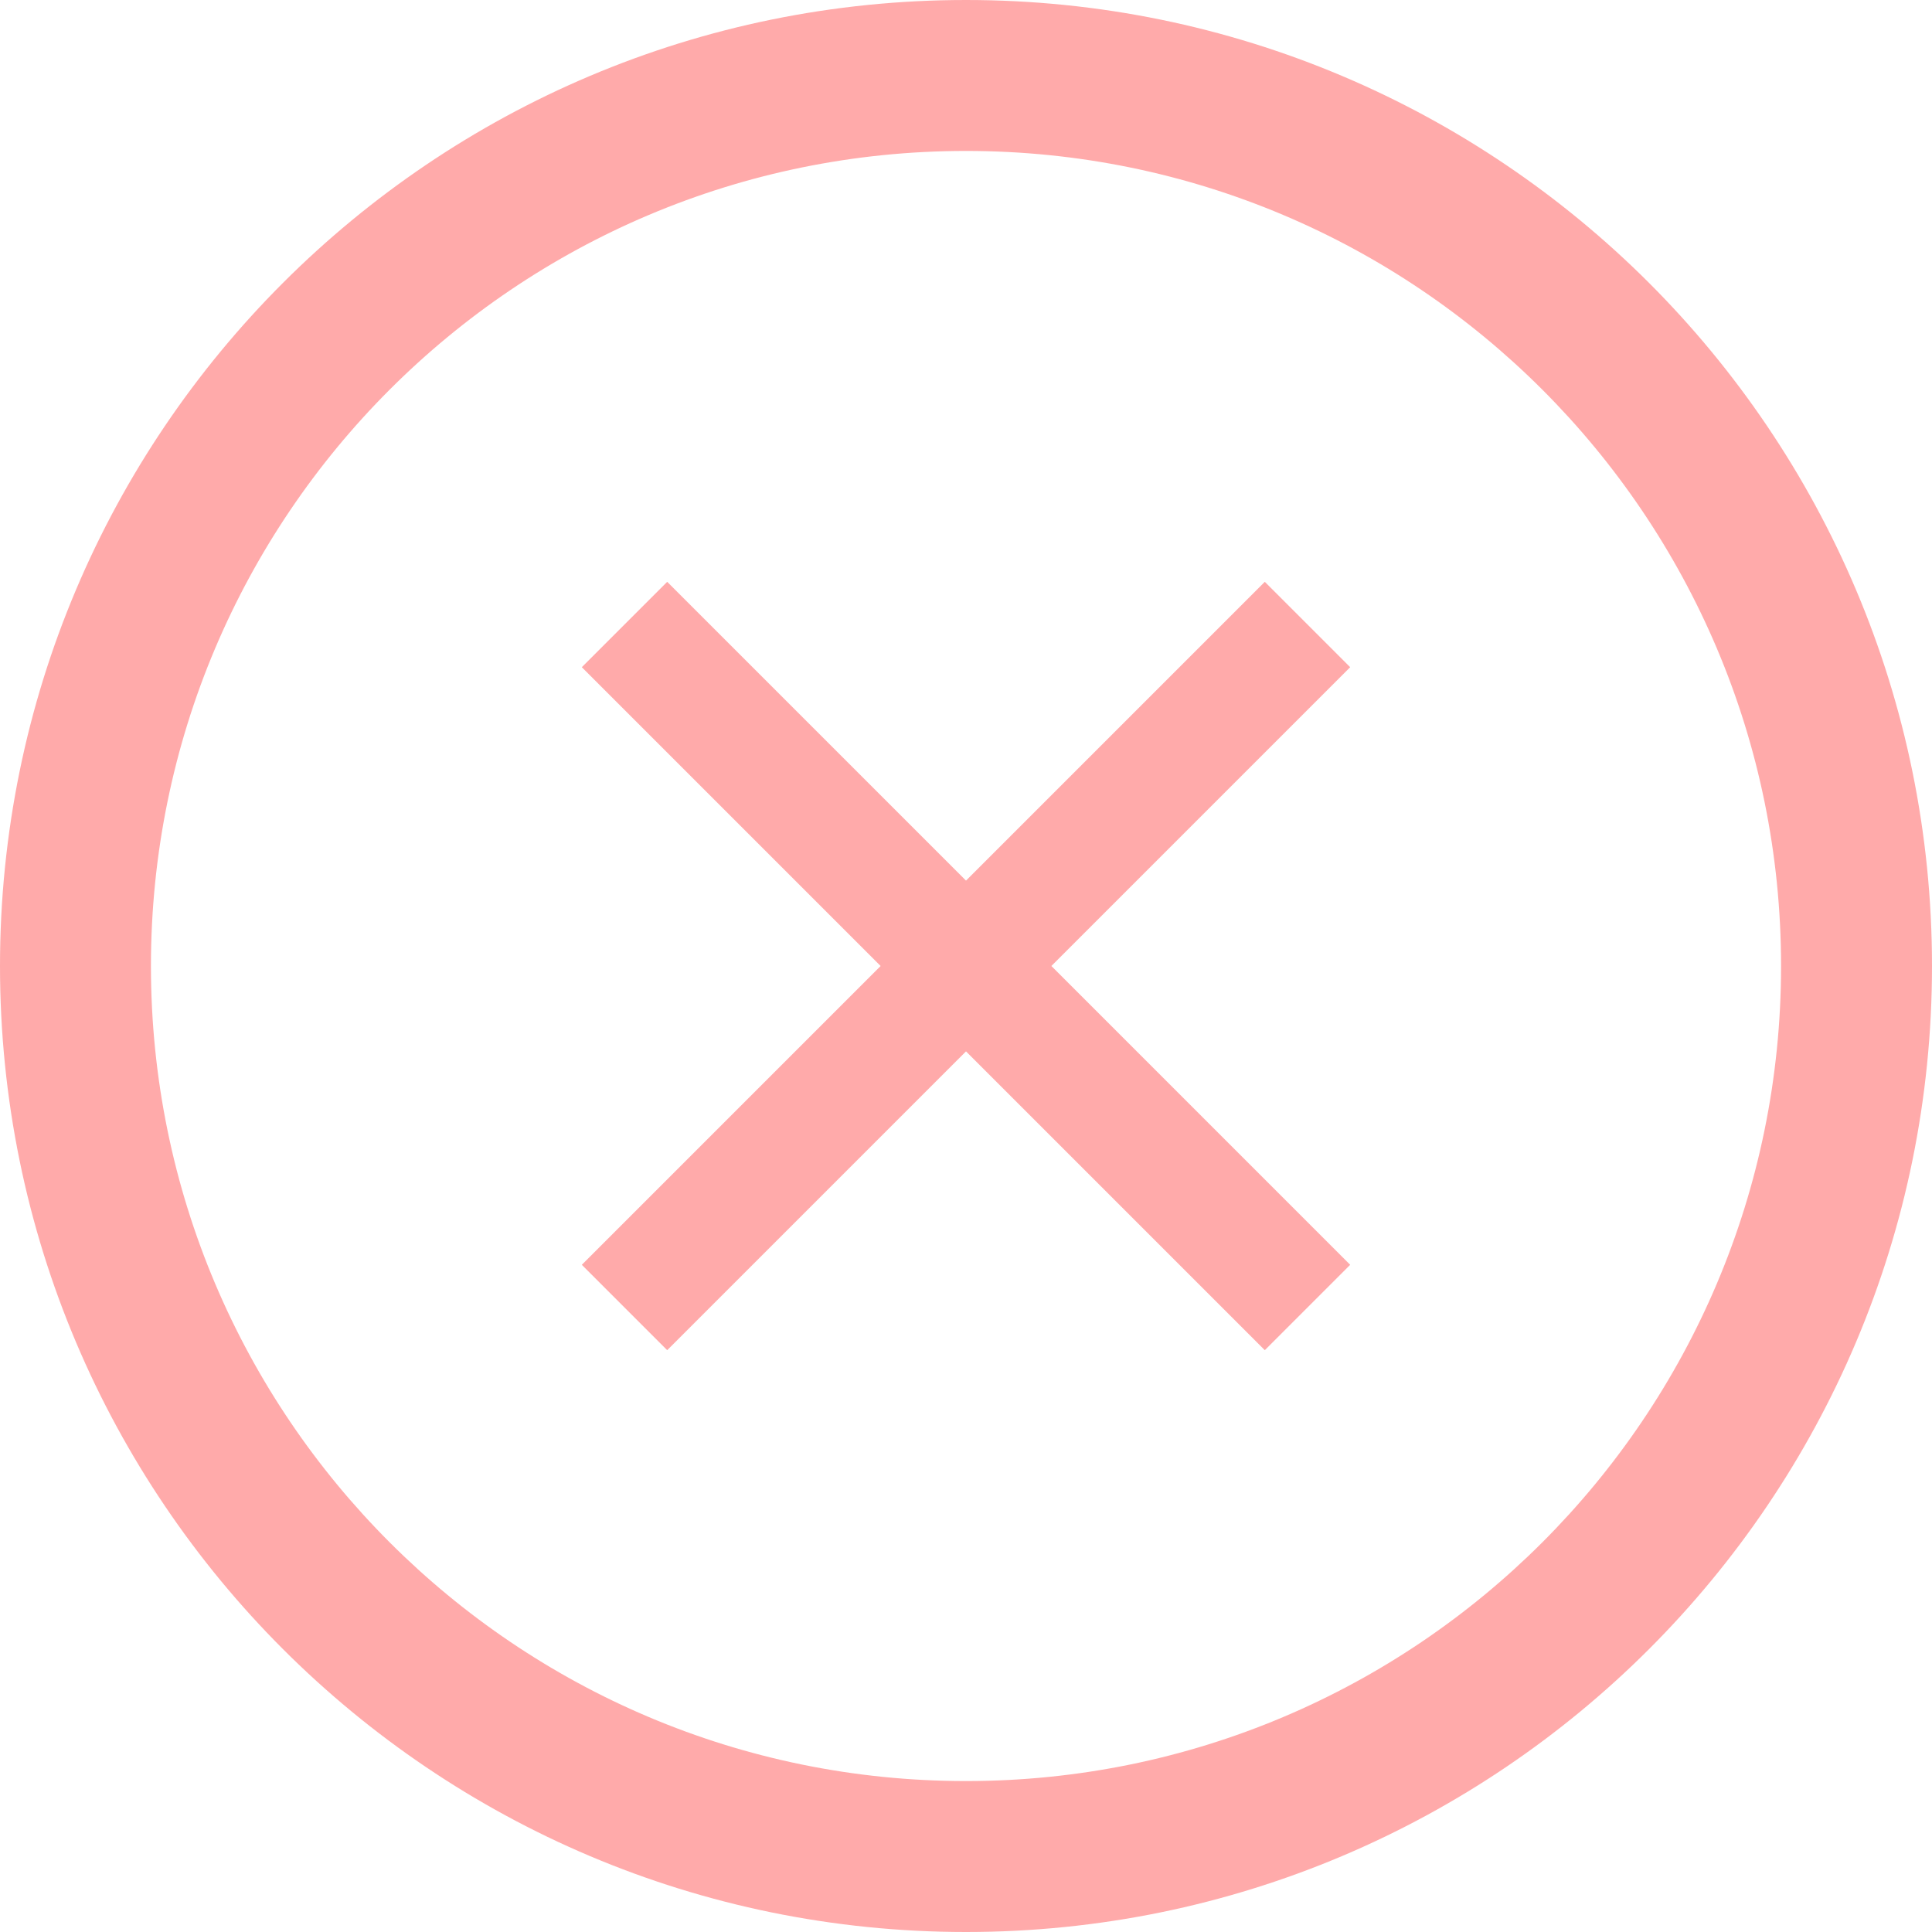
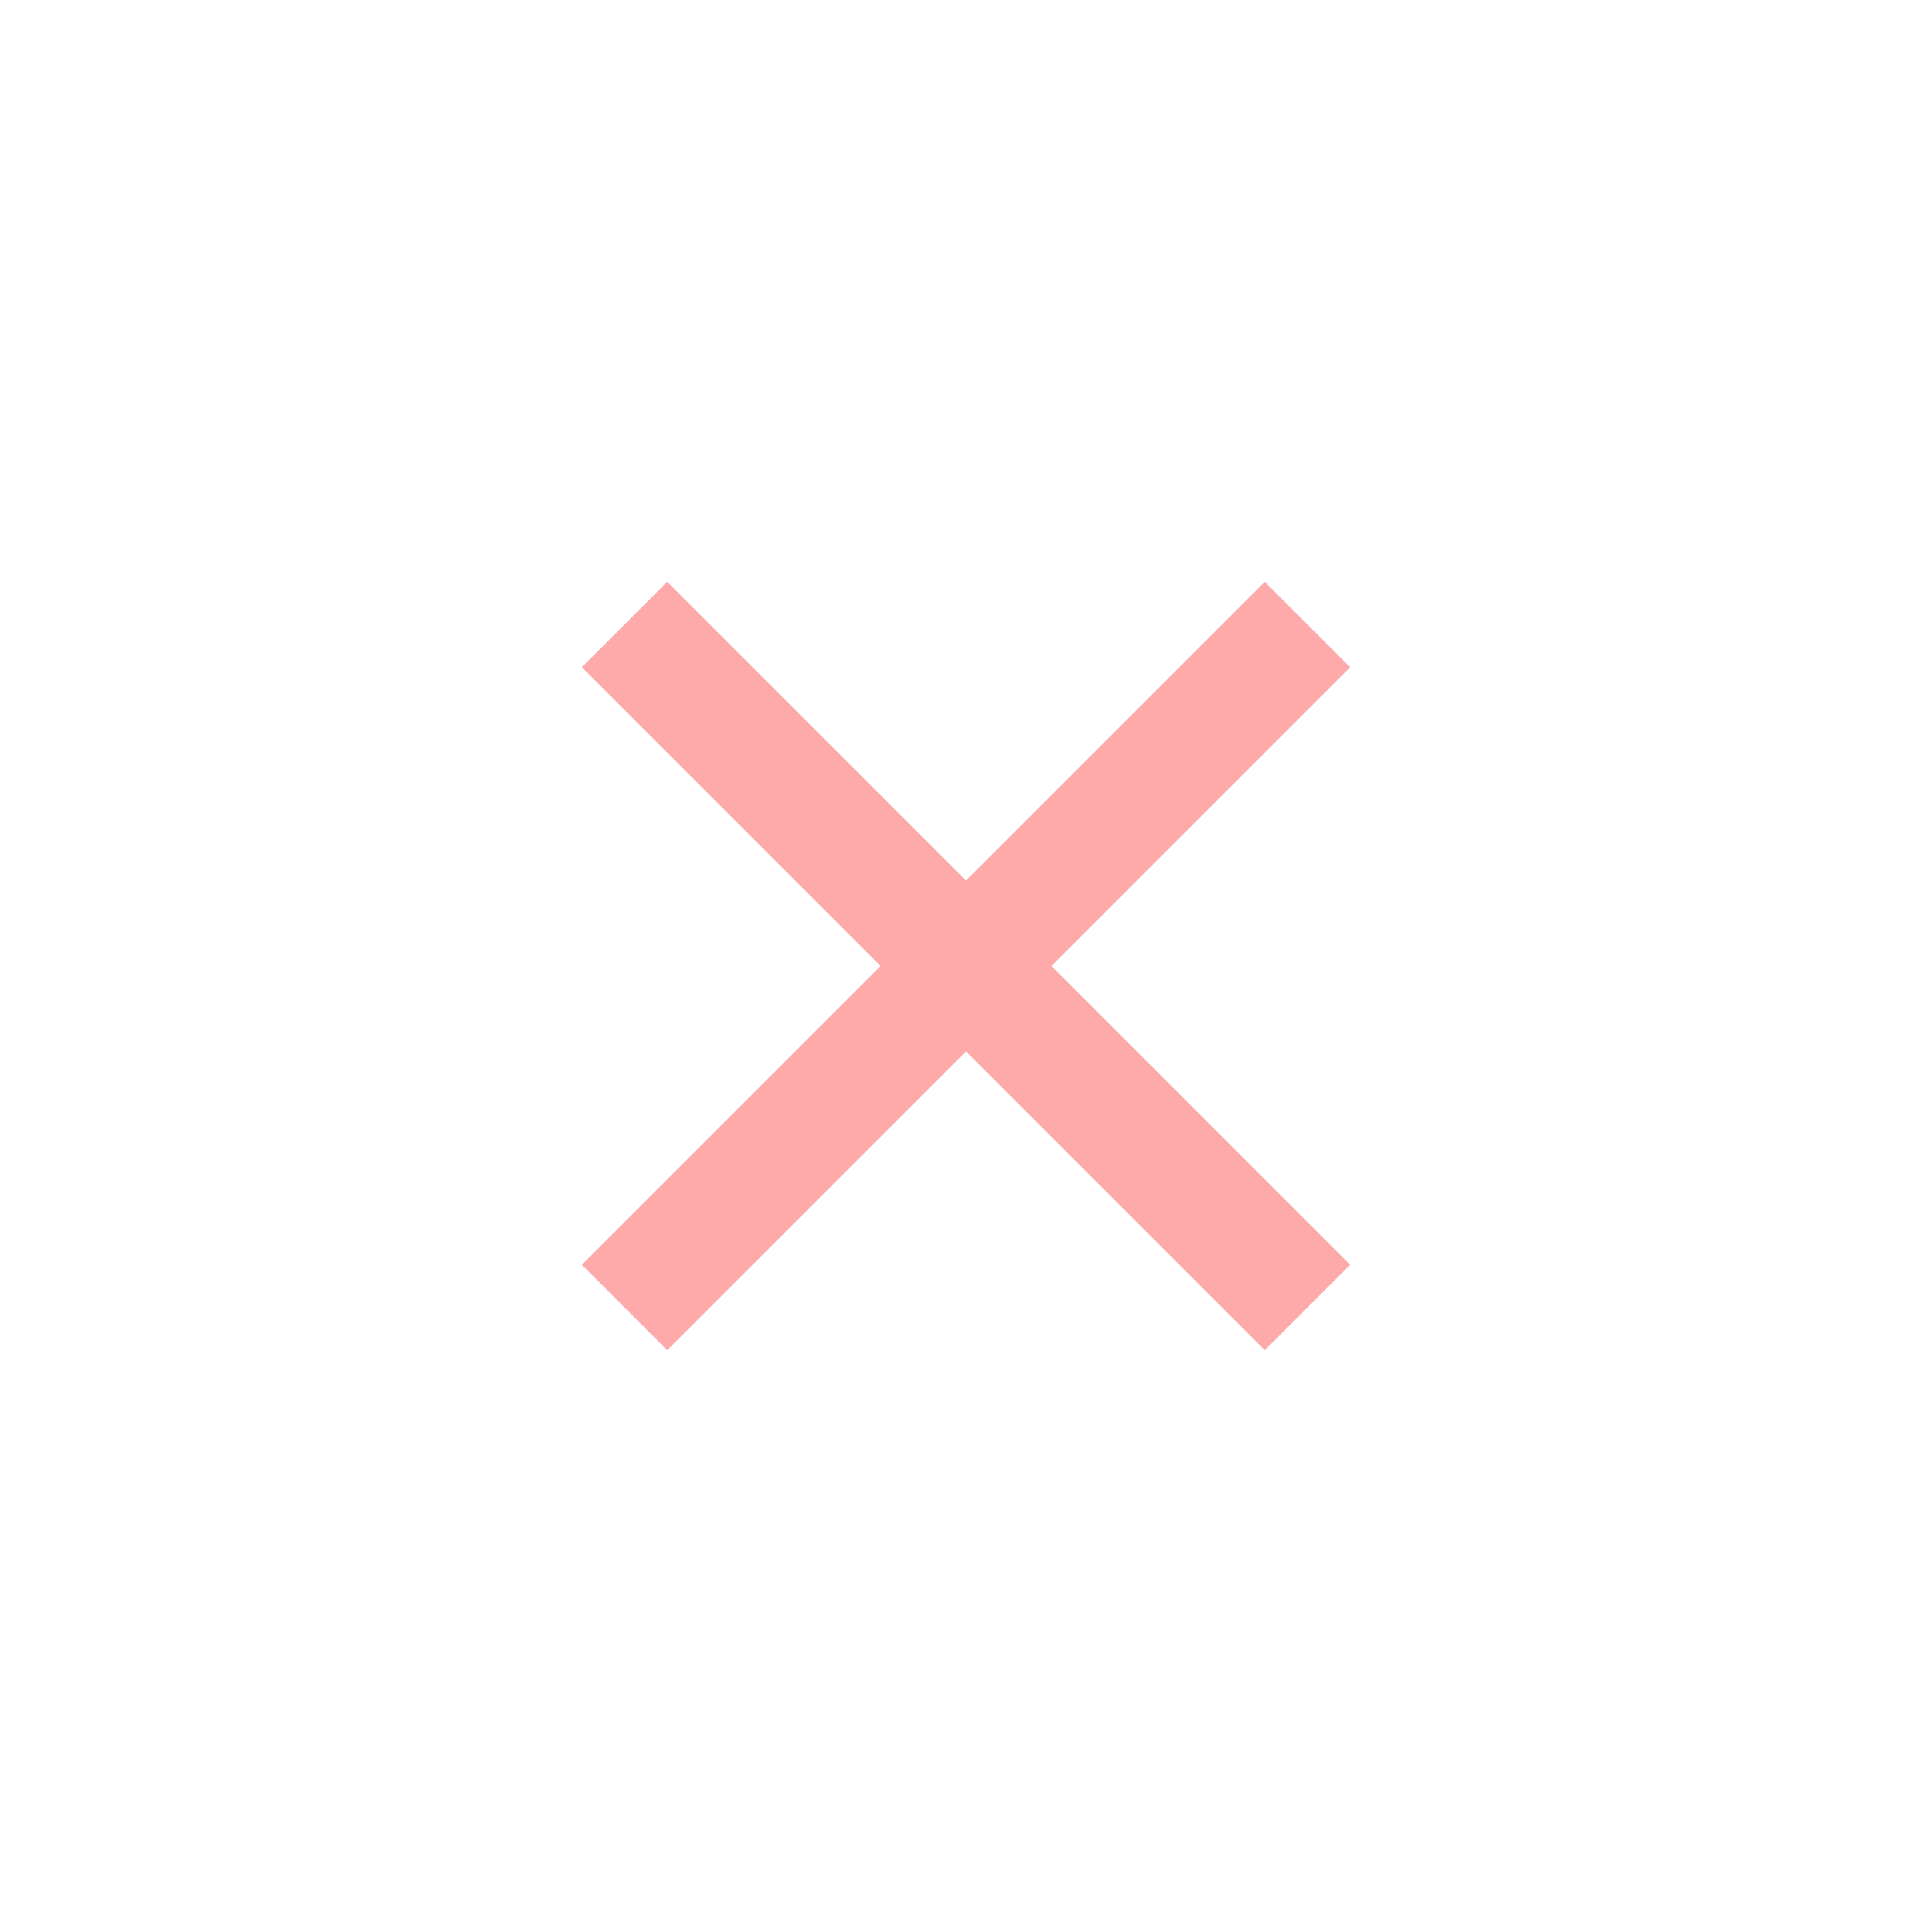
<svg xmlns="http://www.w3.org/2000/svg" version="1.1" id="Layer_1" x="0px" y="0px" width="512px" height="512px" viewBox="0 0 512 512" enable-background="new 0 0 512 512" xml:space="preserve">
  <polygon points="335.188,154.188 256,233.375 176.812,154.188 154.188,176.812 233.375,256 154.188,335.188 176.812,357.812   256,278.625 335.188,357.812 357.812,335.188 278.625,256 357.812,176.812 " style="fill:#ffaaaa" />
-   <path d="M256,0C114.609,0,0,114.609,0,256s114.609,256,256,256s256-114.609,256-256S397.391,0,256,0z M256,472  c-119.297,0-216-96.703-216-216S136.703,40,256,40s216,96.703,216,216S375.297,472,256,472z" style="fill:#ffaaaa" />
</svg>
